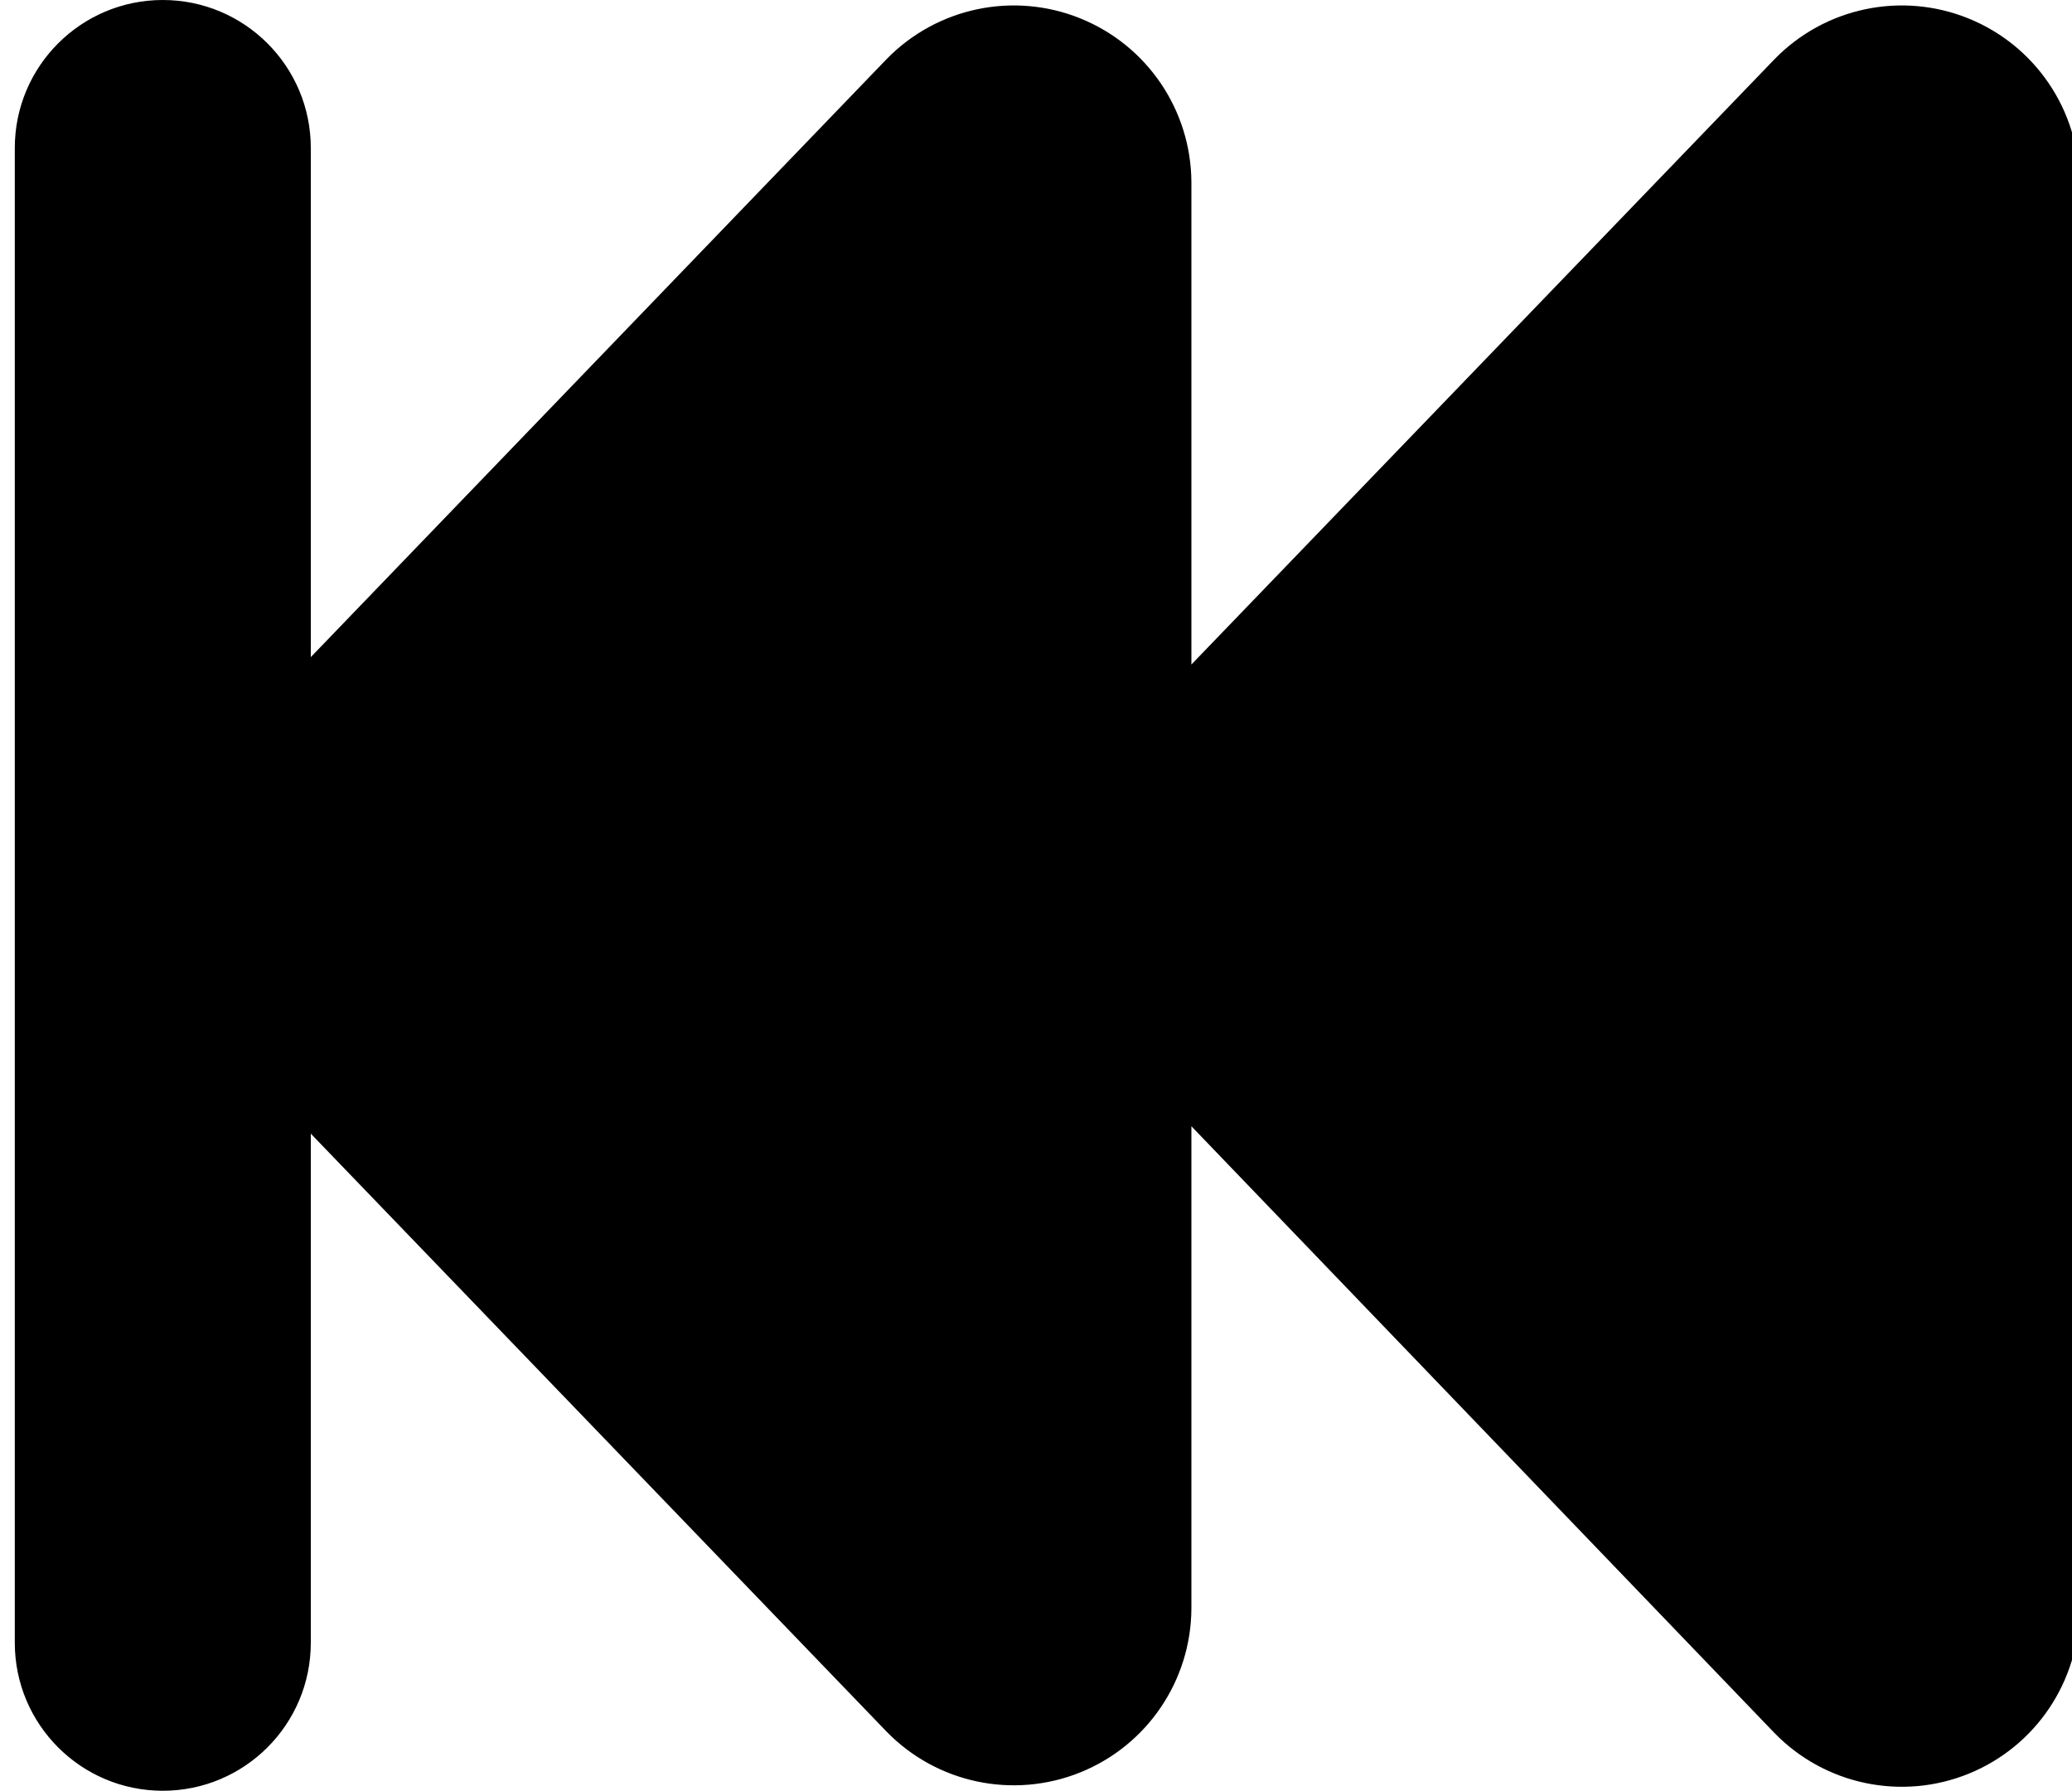
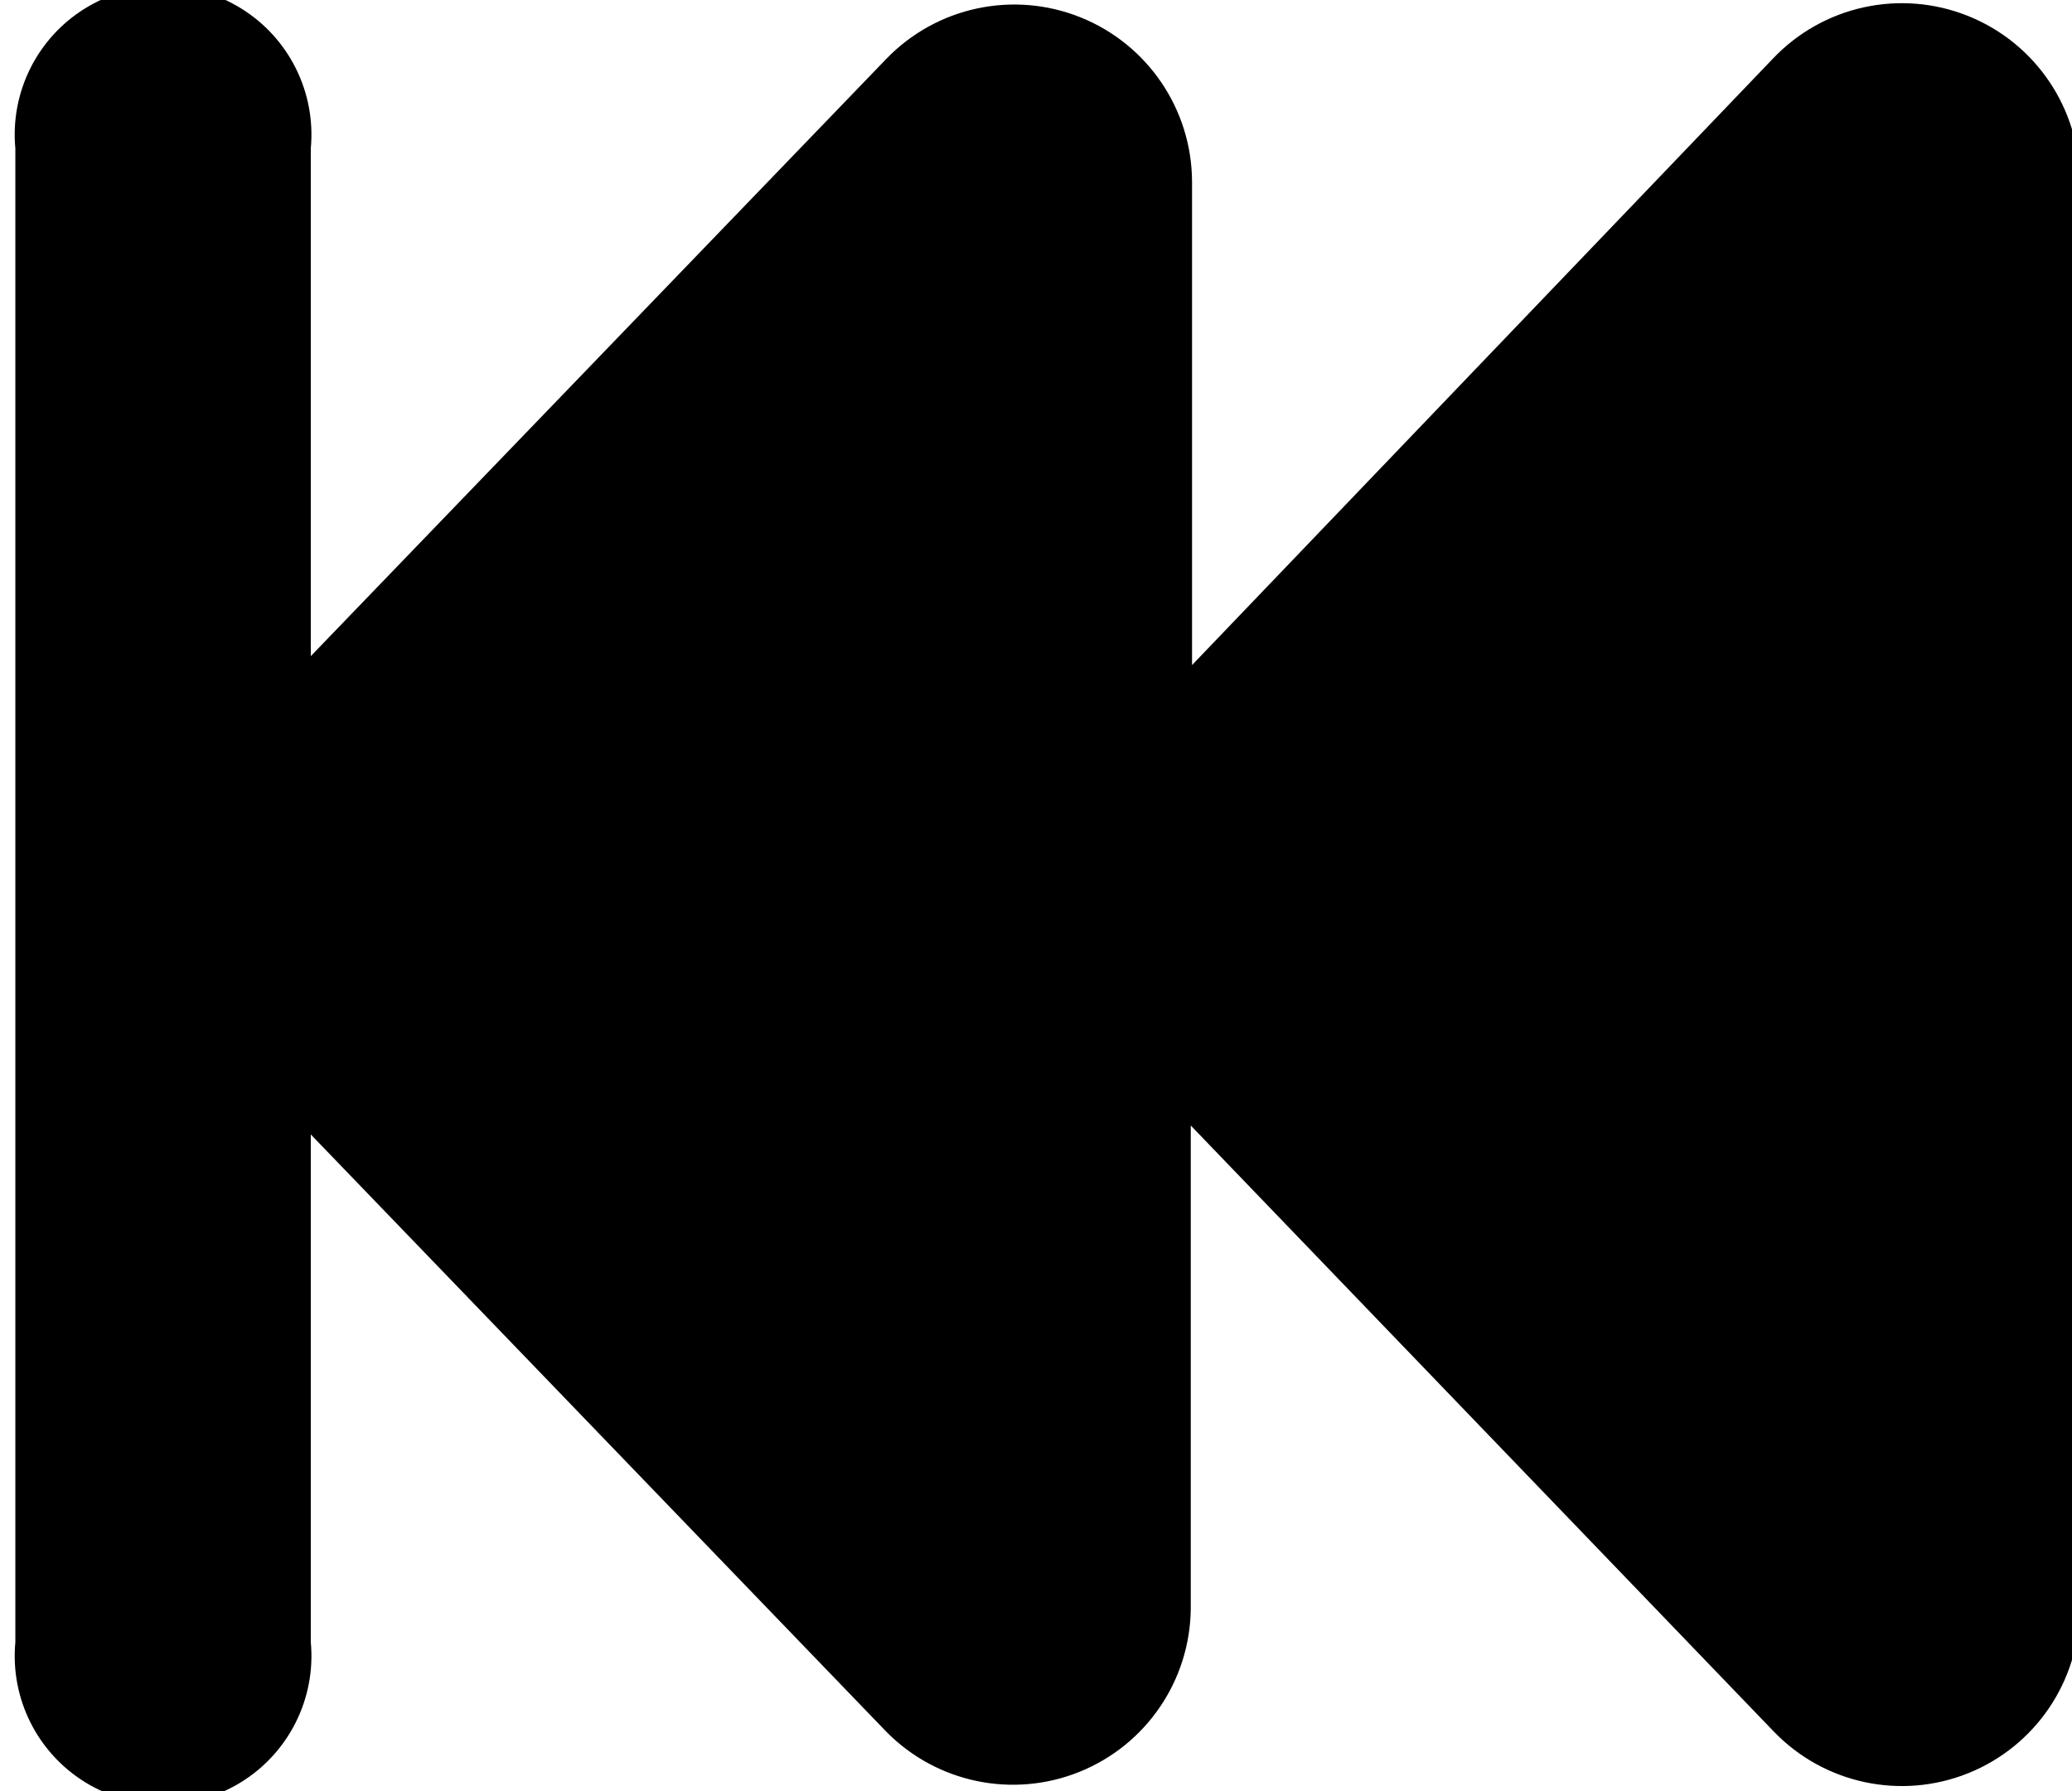
- <svg xmlns="http://www.w3.org/2000/svg" viewBox="0 0 140 121">
-   <path fill-rule="evenodd" d="M21 76.6L59.9 117a12 12 0 0 0 20.6-8.3V76.1l39.4 41a12 12 0 0 0 20.6-8.4V12.3A12 12 0 0 0 119.9 4L80.5 44.9V12.3A12 12 0 0 0 59.9 4L21 44.4V10a10 10 0 0 0-20 0v101a10 10 0 0 0 20 0V76.6z" />
+ <svg xmlns="http://www.w3.org/2000/svg" viewBox="0 0 162 140">
+   <path fill-rule="evenodd" d="M24.3 88.7l45 46.7a13.9 13.9 0 0 0 23.8-9.6V88l45.6 47.4a13.9 13.9 0 0 0 23.9-9.6V14.2a13.9 13.9 0 0 0-24-9.6L93.2 52V14.2a13.9 13.9 0 0 0-23.9-9.6l-45 46.7V11.6a11.6 11.6 0 1 0-23.1 0v116.8a11.6 11.6 0 1 0 23.1 0V88.7z" />
</svg>
